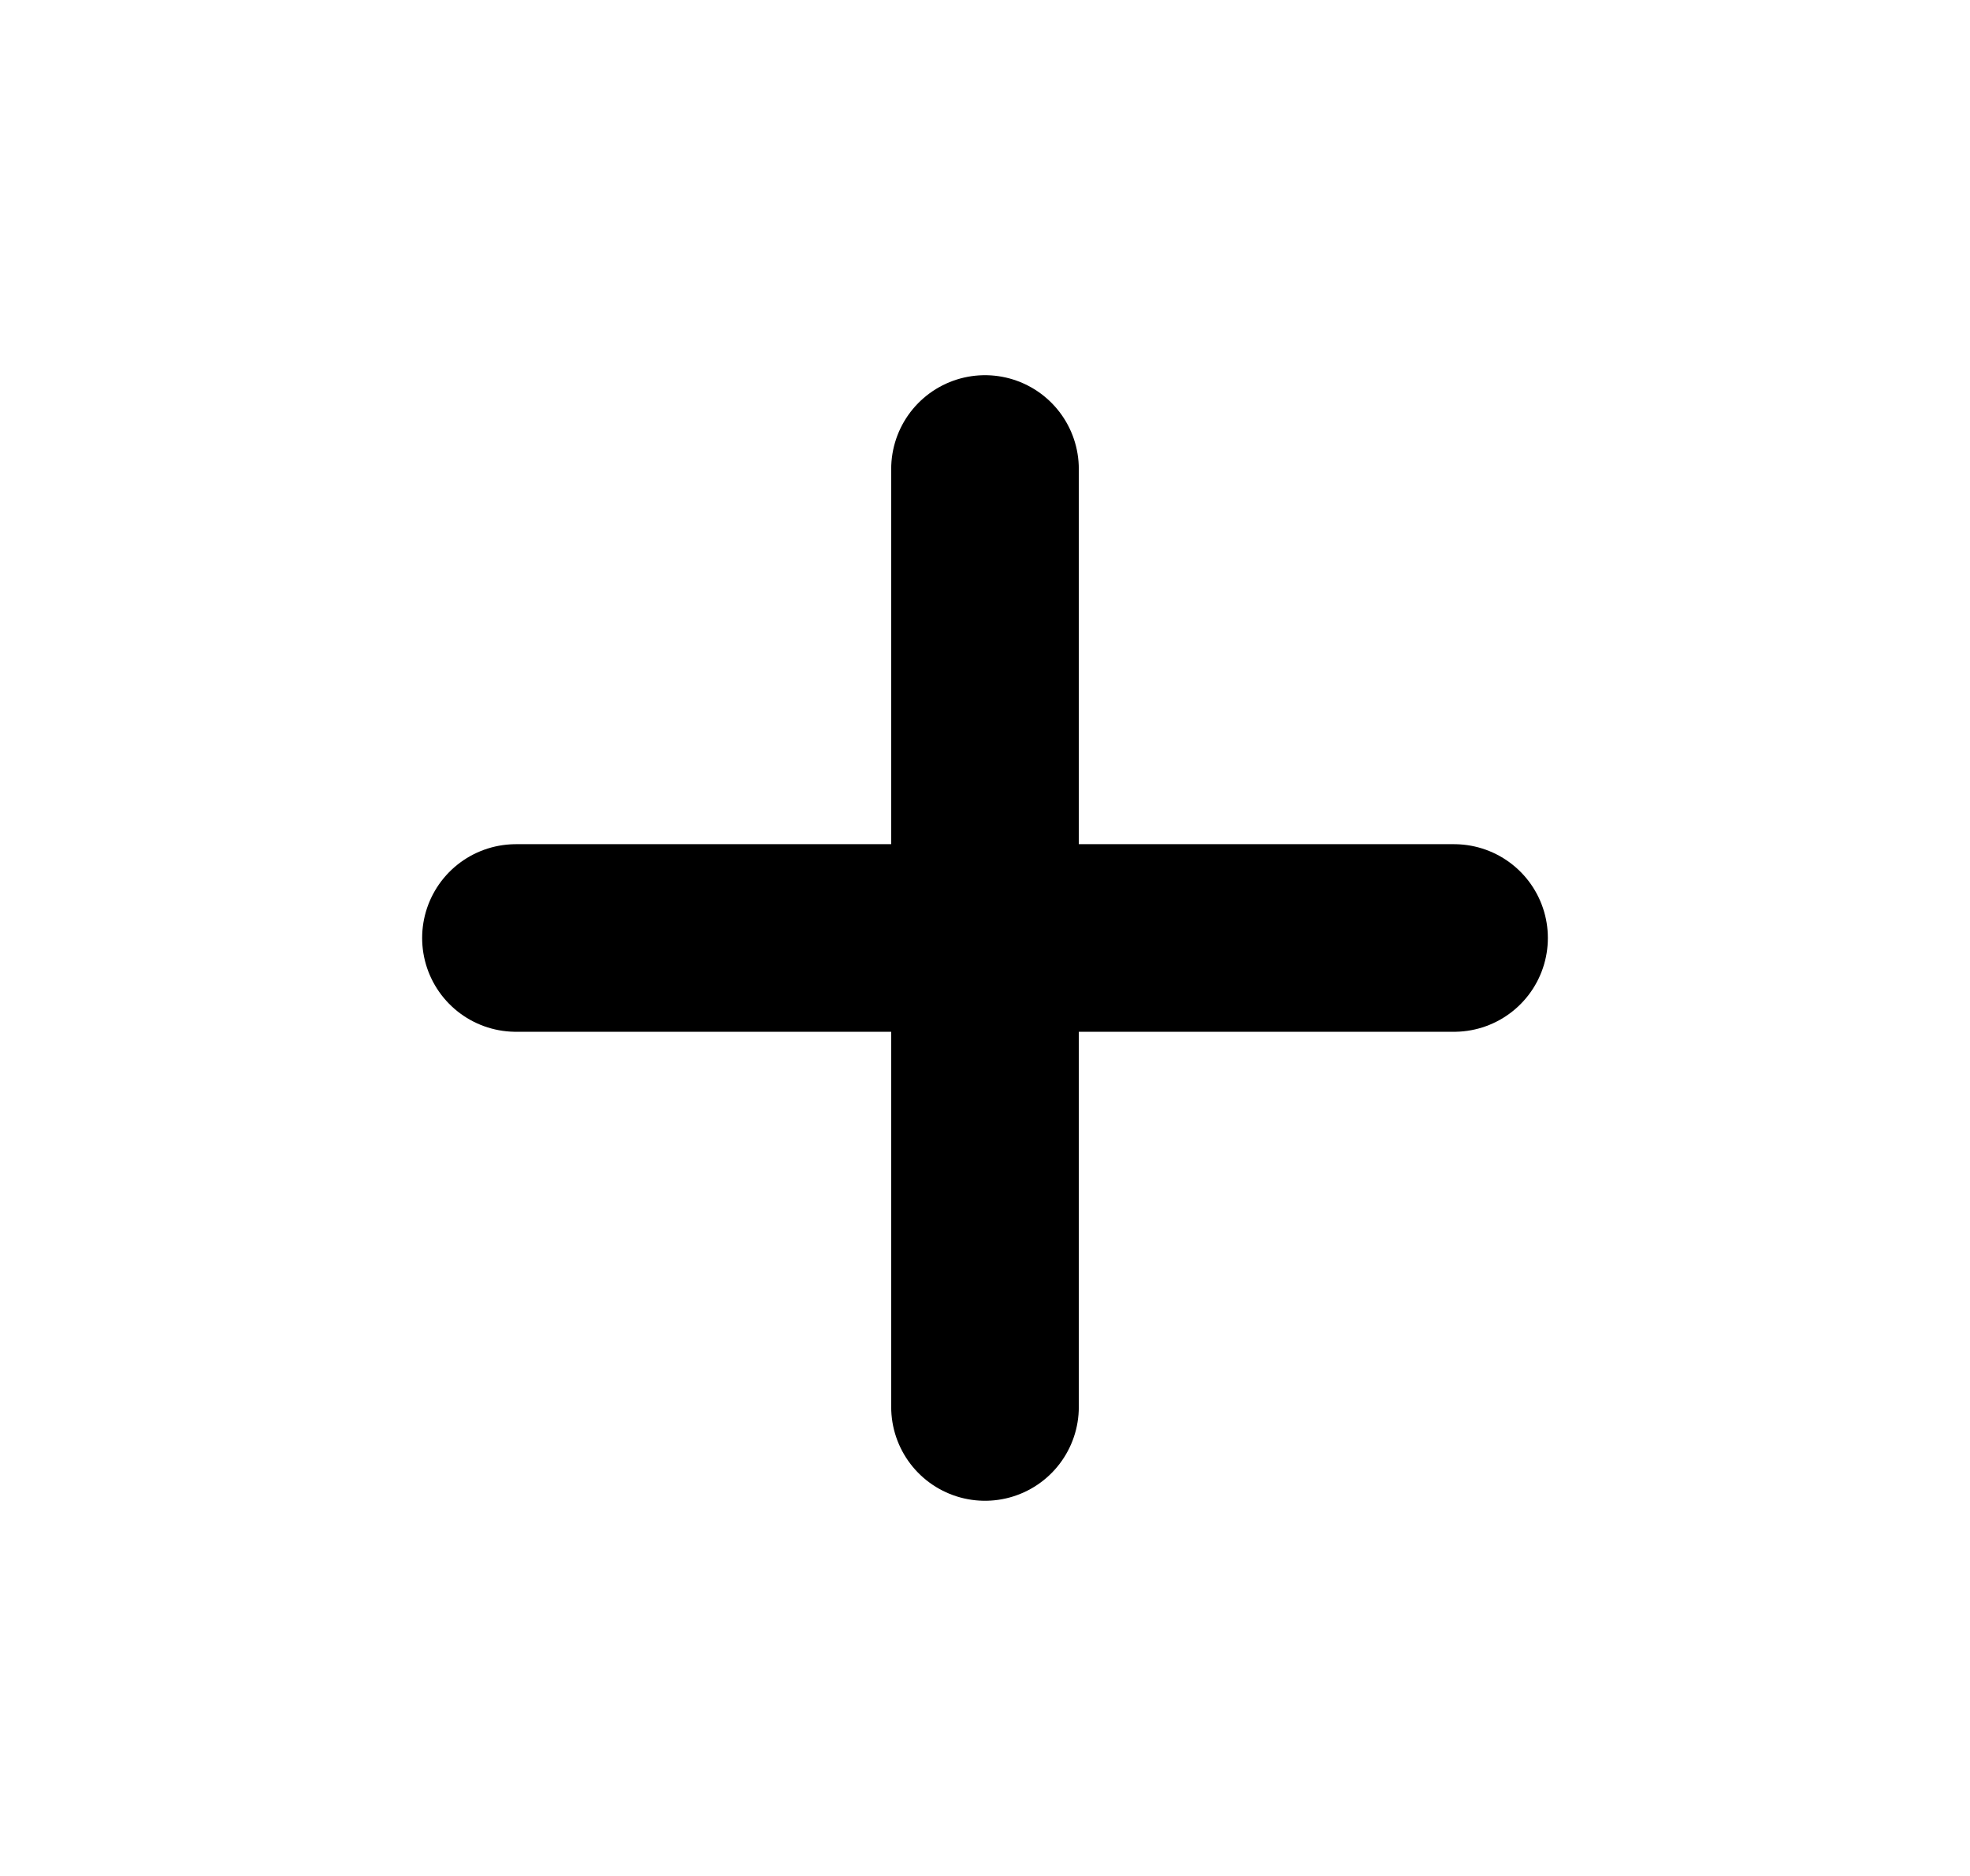
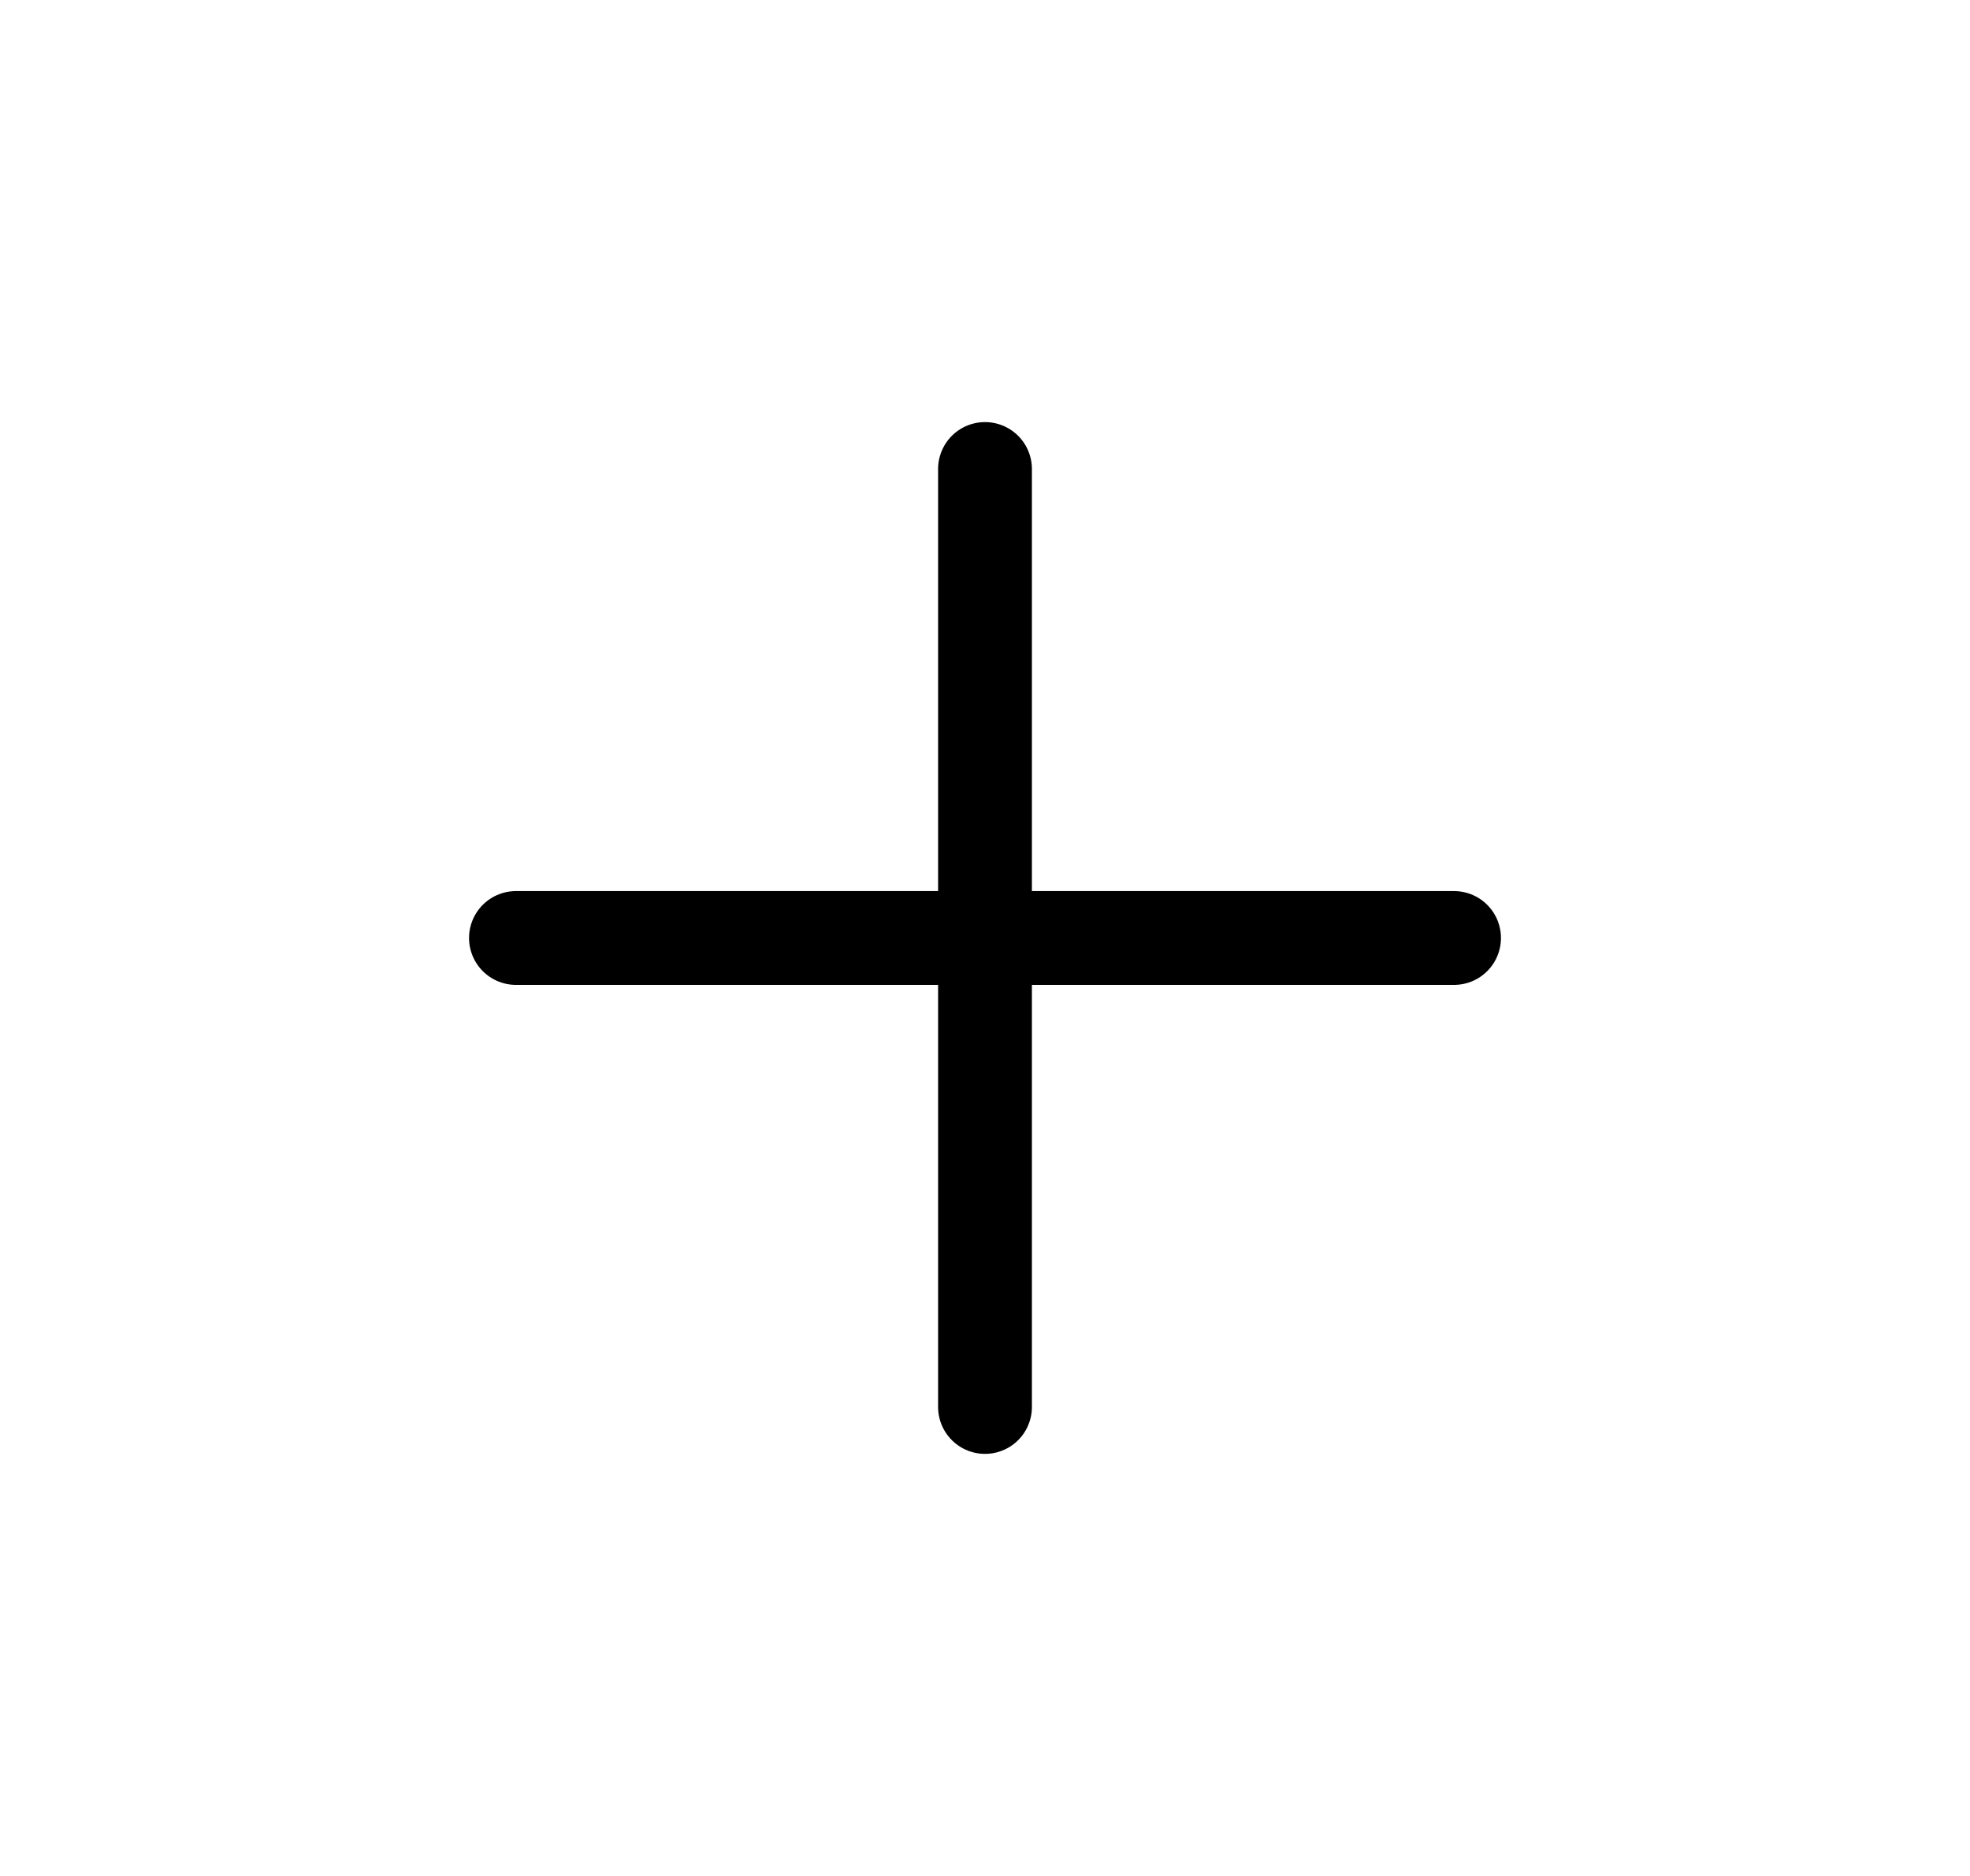
<svg xmlns="http://www.w3.org/2000/svg" width="21" height="20" viewBox="0 0 21 20" fill="none">
  <path d="M10.5 5V10V5ZM10.5 10V15V10ZM10.5 10H15.5H10.5ZM10.5 10H5.5H10.5Z" fill="currentColor" />
-   <path d="M10.5 10H5.5M10.5 5V10V5ZM10.5 10V15V10ZM10.5 10H15.5H10.5Z" stroke="currentColor" stroke-width="2" stroke-linecap="round" stroke-linejoin="round" />
+   <path d="M10.5 10H5.5M10.5 5V10V5ZM10.5 10V15V10ZM10.5 10H15.5H10.5Z" stroke="currentColor" stroke-linecap="round" stroke-linejoin="round" />
</svg>
